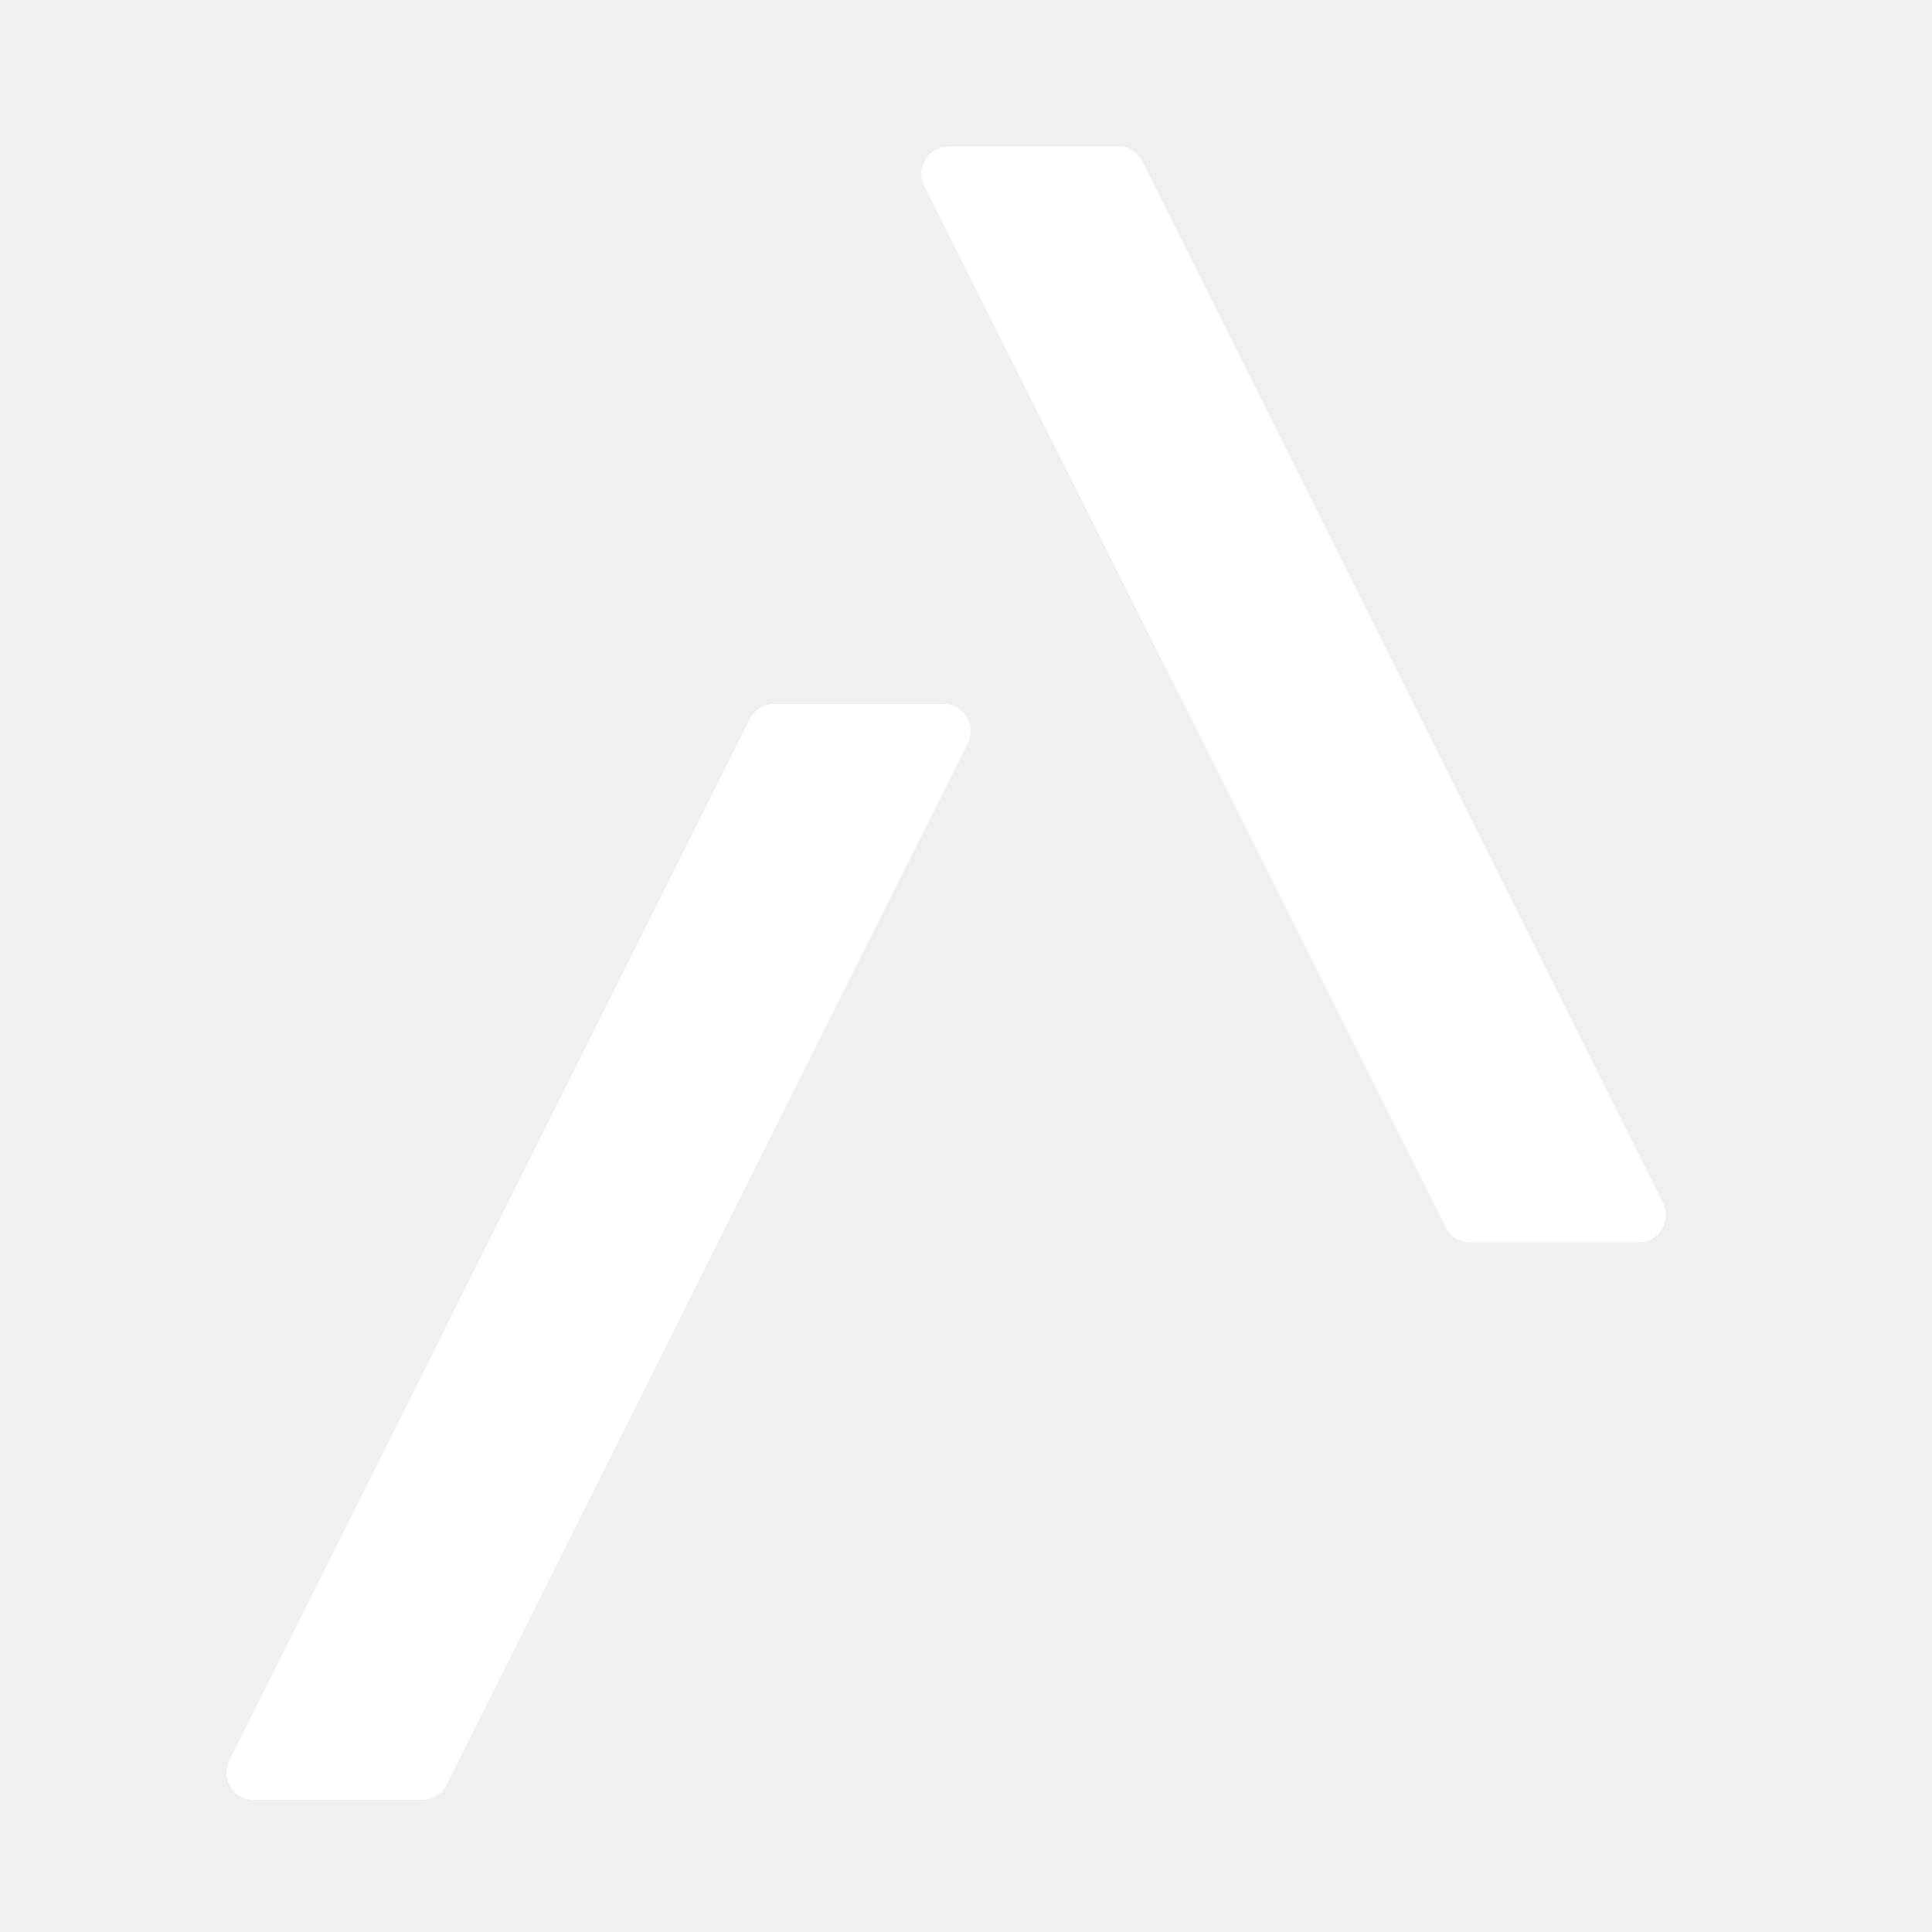
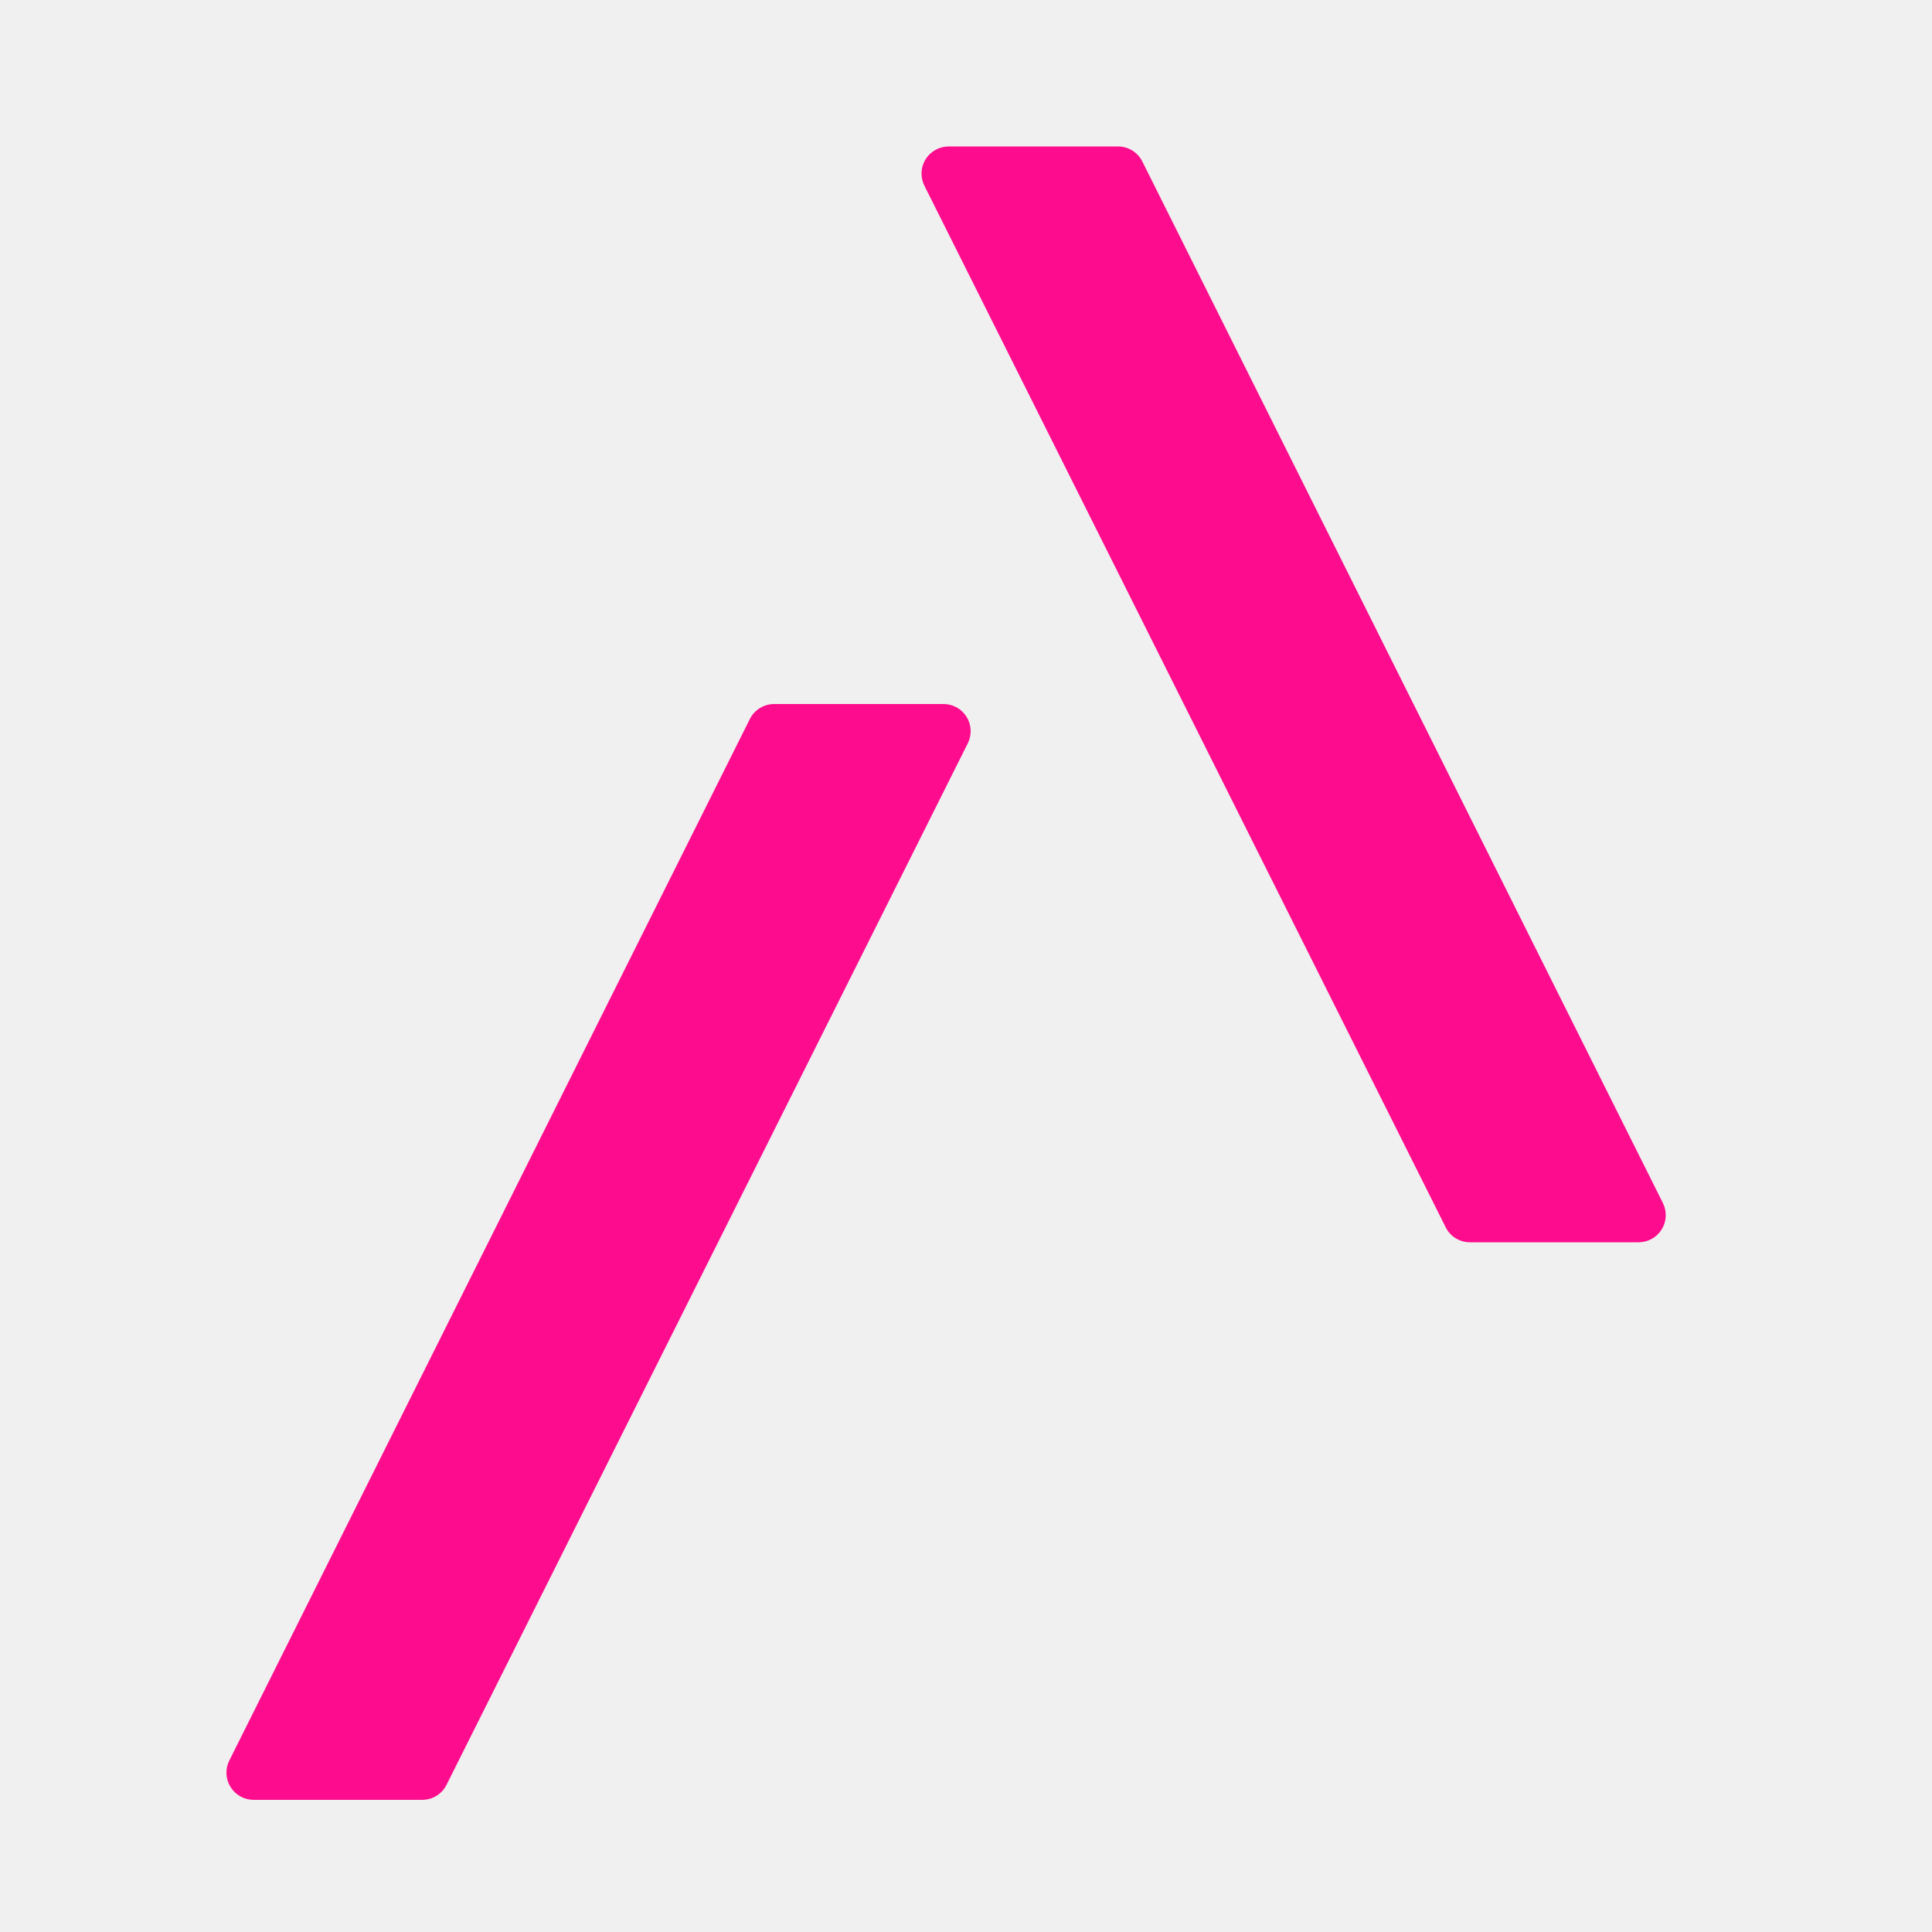
<svg xmlns="http://www.w3.org/2000/svg" width="32" height="32" viewBox="0 0 32 32" fill="none">
-   <path d="M27.543 19.926L18.92 2.674C18.844 2.522 18.689 2.426 18.518 2.426H15.713C15.557 2.426 15.412 2.507 15.33 2.639C15.248 2.772 15.241 2.937 15.311 3.076L23.945 20.328C24.021 20.48 24.176 20.576 24.346 20.576H27.14C27.296 20.576 27.441 20.496 27.523 20.363C27.605 20.231 27.612 20.065 27.543 19.926Z" fill="white" />
-   <path d="M15.628 11.661H12.822C12.652 11.661 12.496 11.757 12.42 11.909L3.798 29.16C3.728 29.3 3.736 29.465 3.818 29.598C3.9 29.73 4.044 29.811 4.2 29.811H6.994C7.164 29.811 7.32 29.715 7.396 29.562L16.03 12.311C16.099 12.171 16.092 12.006 16.01 11.874C15.928 11.741 15.784 11.661 15.628 11.661Z" fill="white" />
+   <path d="M27.543 19.926L18.92 2.674C18.844 2.522 18.689 2.426 18.518 2.426H15.713C15.557 2.426 15.412 2.507 15.33 2.639C15.248 2.772 15.241 2.937 15.311 3.076L23.945 20.328C24.021 20.48 24.176 20.576 24.346 20.576H27.14C27.296 20.576 27.441 20.496 27.523 20.363C27.605 20.231 27.612 20.065 27.543 19.926Z" fill="#FD0C8D" />
+   <path d="M15.628 11.661H12.822C12.652 11.661 12.496 11.757 12.42 11.909L3.798 29.16C3.728 29.3 3.736 29.465 3.818 29.598C3.9 29.73 4.044 29.811 4.2 29.811H6.994C7.164 29.811 7.32 29.715 7.396 29.562L16.03 12.311C16.099 12.171 16.092 12.006 16.01 11.874C15.928 11.741 15.784 11.661 15.628 11.661Z" fill="#FD0C8D" />
</svg>
